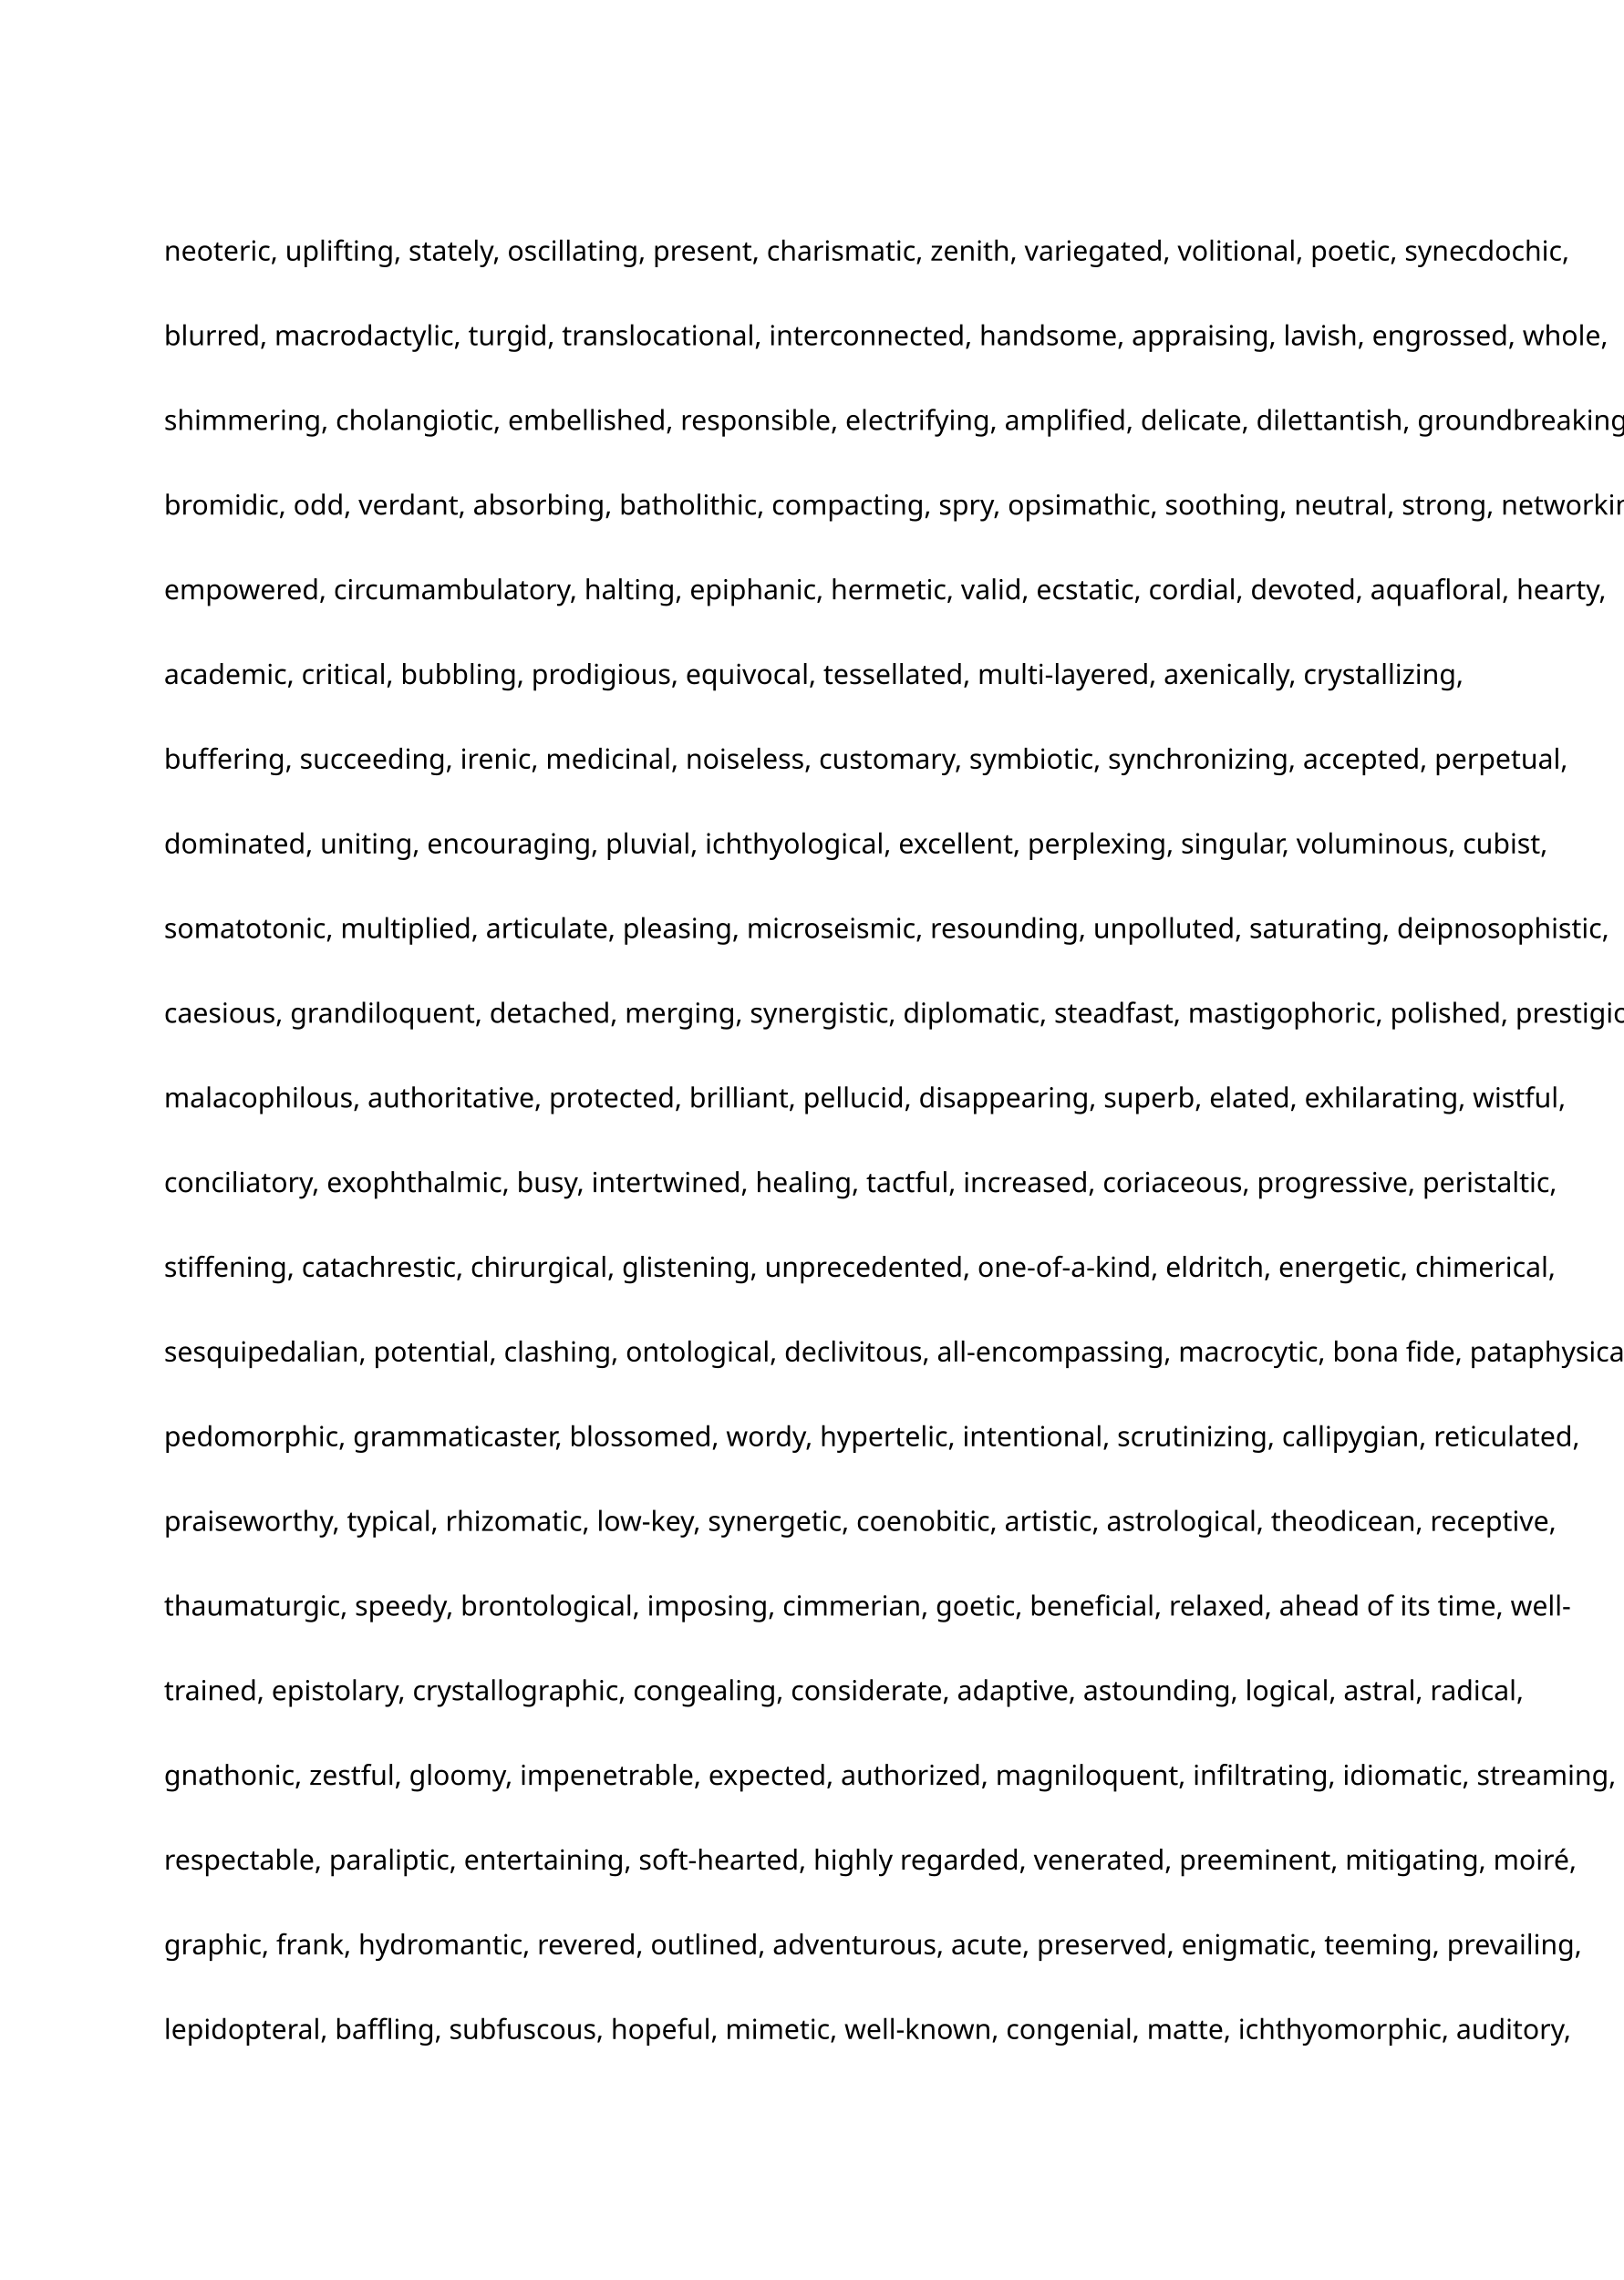
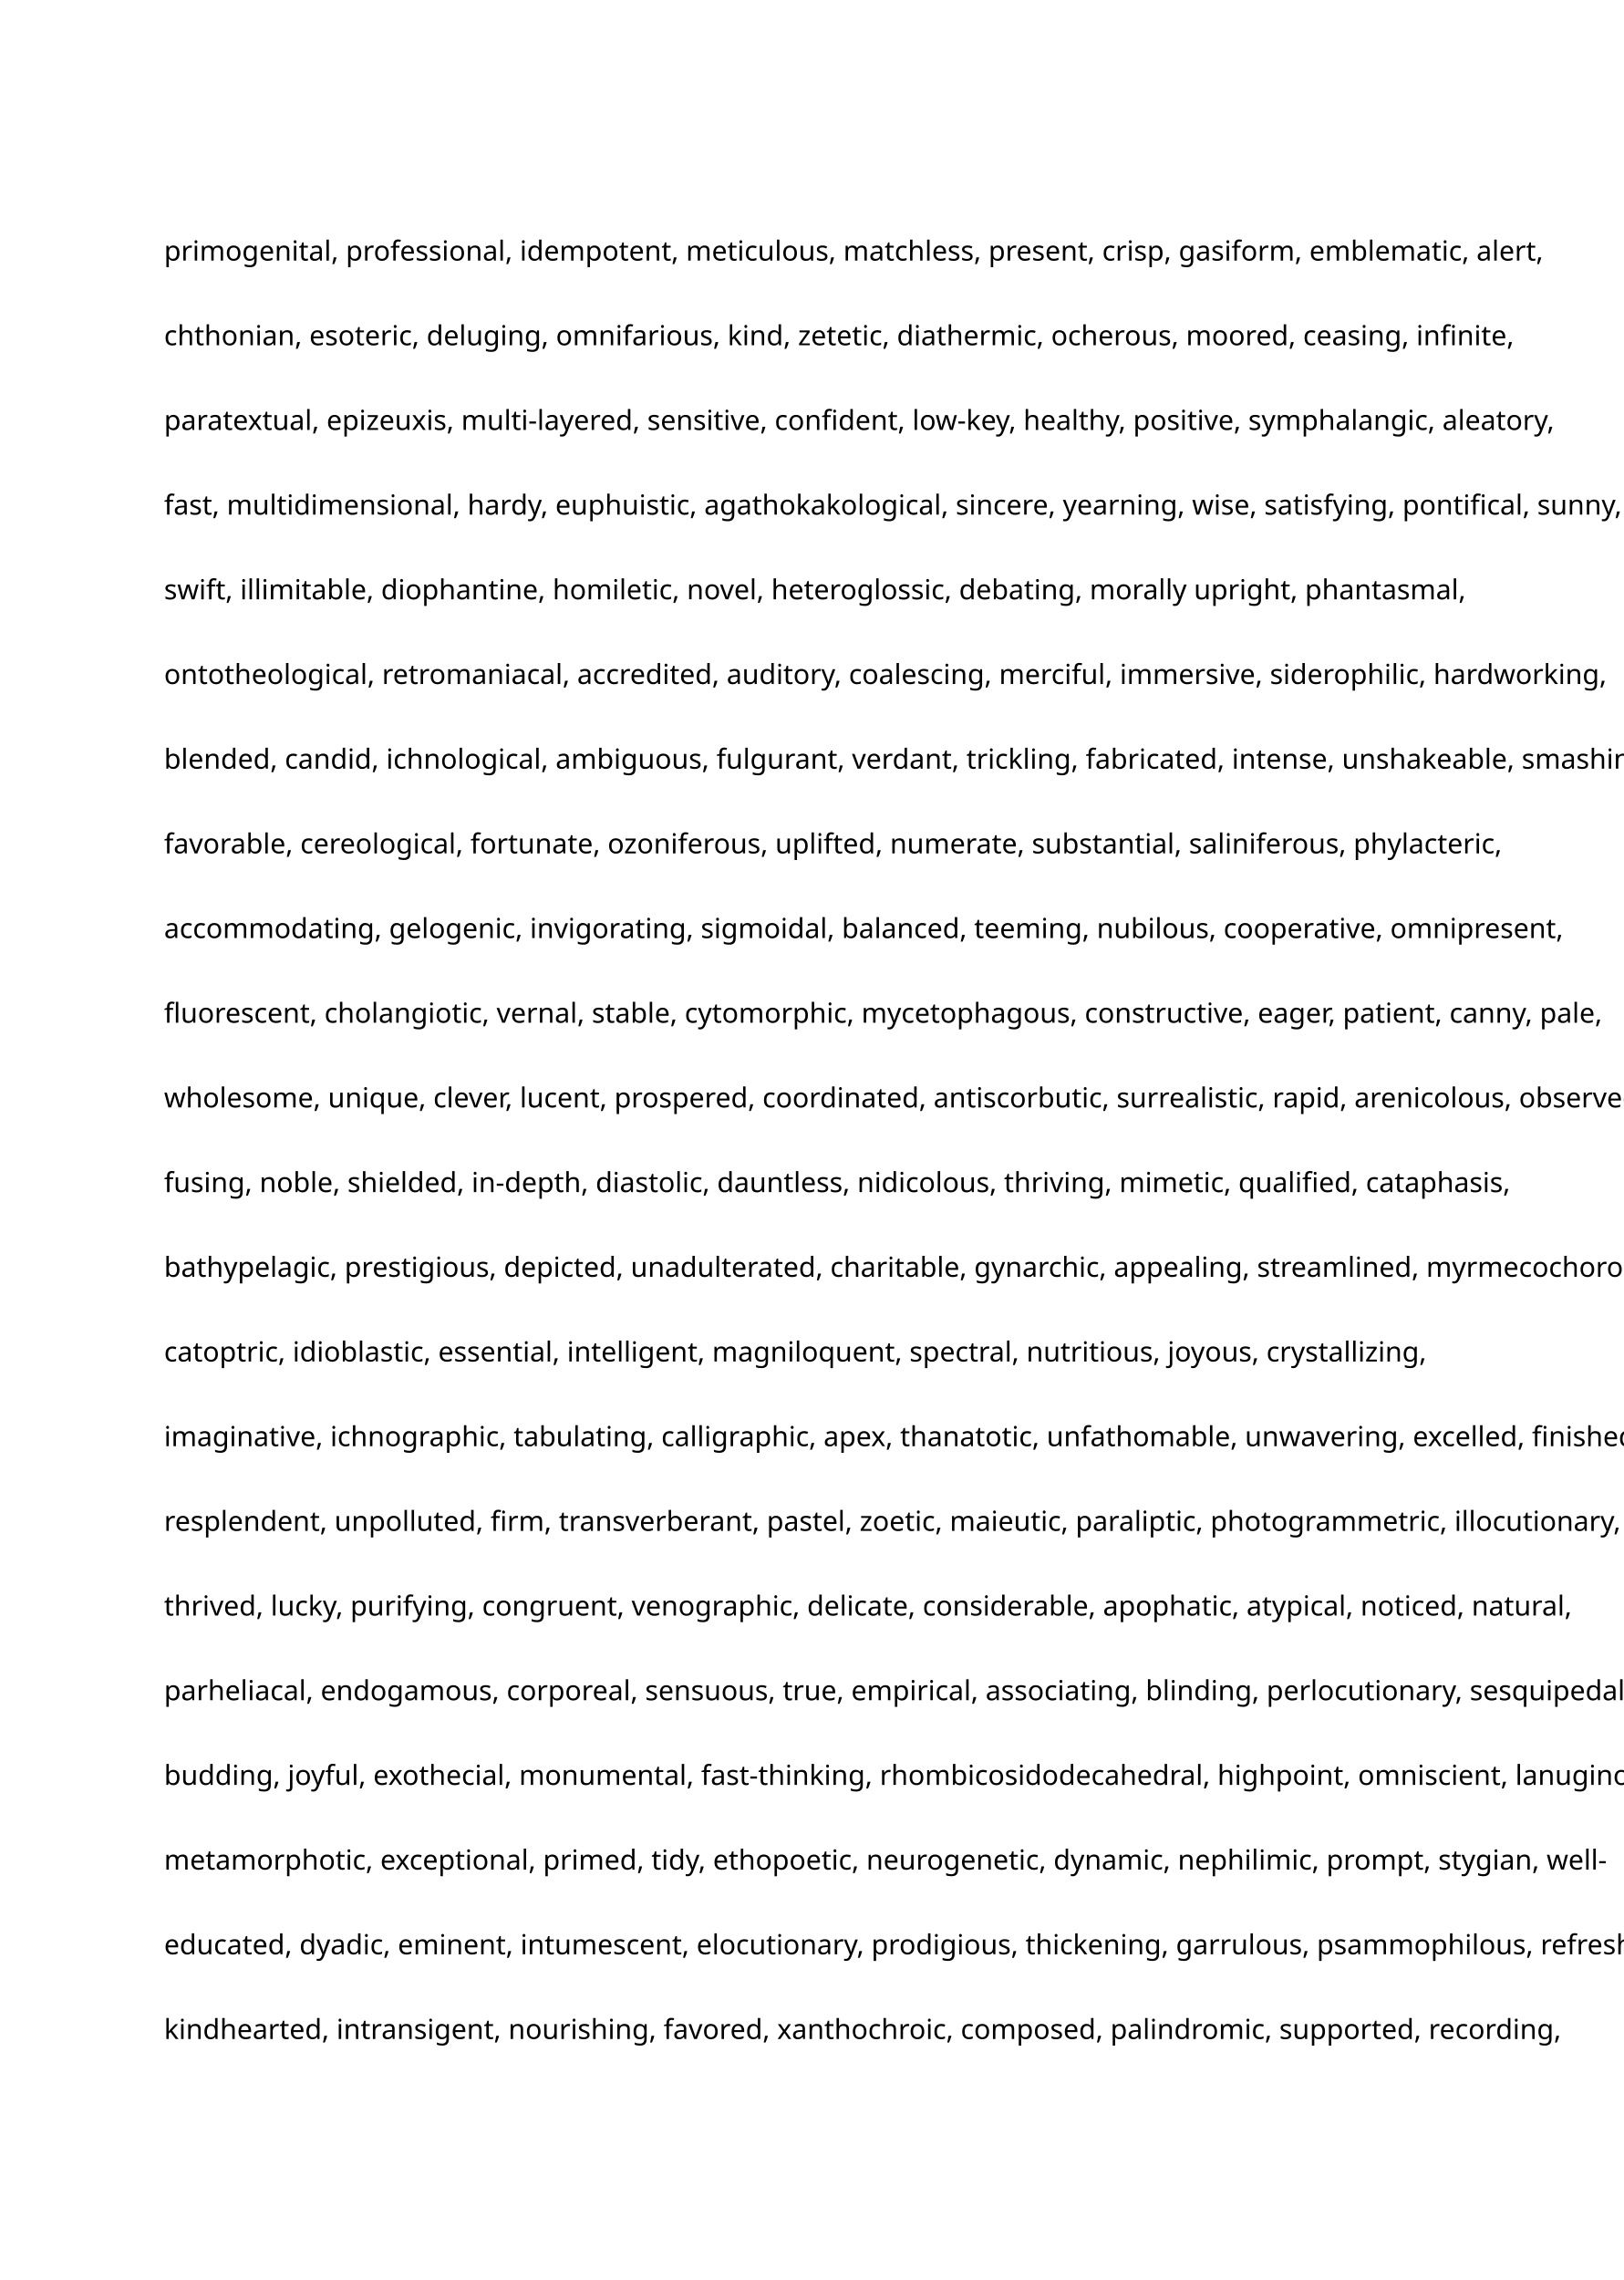
<svg xmlns="http://www.w3.org/2000/svg" baseProfile="tiny" height="525mm" version="1.2" width="374mm">
  <defs />
-   <text font-family="Academy Engraved LET" font-size="18.007pt" x="37.778mm" y="60.0mm">neoteric, uplifting, stately, oscillating, present, charismatic, zenith, variegated, volitional, poetic, synecdochic,</text>
-   <text font-family="Academy Engraved LET" font-size="18.007pt" x="37.778mm" y="79.5mm">blurred, macrodactylic, turgid, translocational, interconnected, handsome, appraising, lavish, engrossed, whole,</text>
-   <text font-family="Academy Engraved LET" font-size="18.007pt" x="37.778mm" y="99.0mm">shimmering, cholangiotic, embellished, responsible, electrifying, amplified, delicate, dilettantish, groundbreaking,</text>
-   <text font-family="Academy Engraved LET" font-size="18.007pt" x="37.778mm" y="118.5mm">bromidic, odd, verdant, absorbing, batholithic, compacting, spry, opsimathic, soothing, neutral, strong, networking,</text>
-   <text font-family="Academy Engraved LET" font-size="18.007pt" x="37.778mm" y="138.0mm">empowered, circumambulatory, halting, epiphanic, hermetic, valid, ecstatic, cordial, devoted, aquafloral, hearty,</text>
-   <text font-family="Academy Engraved LET" font-size="18.007pt" x="37.778mm" y="157.5mm">academic, critical, bubbling, prodigious, equivocal, tessellated, multi-layered, axenically, crystallizing,</text>
-   <text font-family="Academy Engraved LET" font-size="18.007pt" x="37.778mm" y="177.0mm">buffering, succeeding, irenic, medicinal, noiseless, customary, symbiotic, synchronizing, accepted, perpetual,</text>
-   <text font-family="Academy Engraved LET" font-size="18.007pt" x="37.778mm" y="196.5mm">dominated, uniting, encouraging, pluvial, ichthyological, excellent, perplexing, singular, voluminous, cubist,</text>
-   <text font-family="Academy Engraved LET" font-size="18.007pt" x="37.778mm" y="216.0mm">somatotonic, multiplied, articulate, pleasing, microseismic, resounding, unpolluted, saturating, deipnosophistic,</text>
-   <text font-family="Academy Engraved LET" font-size="18.007pt" x="37.778mm" y="235.5mm">caesious, grandiloquent, detached, merging, synergistic, diplomatic, steadfast, mastigophoric, polished, prestigious,</text>
-   <text font-family="Academy Engraved LET" font-size="18.007pt" x="37.778mm" y="255.0mm">malacophilous, authoritative, protected, brilliant, pellucid, disappearing, superb, elated, exhilarating, wistful,</text>
-   <text font-family="Academy Engraved LET" font-size="18.007pt" x="37.778mm" y="274.5mm">conciliatory, exophthalmic, busy, intertwined, healing, tactful, increased, coriaceous, progressive, peristaltic,</text>
-   <text font-family="Academy Engraved LET" font-size="18.007pt" x="37.778mm" y="294.0mm">stiffening, catachrestic, chirurgical, glistening, unprecedented, one-of-a-kind, eldritch, energetic, chimerical,</text>
-   <text font-family="Academy Engraved LET" font-size="18.007pt" x="37.778mm" y="313.5mm">sesquipedalian, potential, clashing, ontological, declivitous, all-encompassing, macrocytic, bona fide, pataphysical,</text>
-   <text font-family="Academy Engraved LET" font-size="18.007pt" x="37.778mm" y="333.0mm">pedomorphic, grammaticaster, blossomed, wordy, hypertelic, intentional, scrutinizing, callipygian, reticulated,</text>
-   <text font-family="Academy Engraved LET" font-size="18.007pt" x="37.778mm" y="352.5mm">praiseworthy, typical, rhizomatic, low-key, synergetic, coenobitic, artistic, astrological, theodicean, receptive,</text>
-   <text font-family="Academy Engraved LET" font-size="18.007pt" x="37.778mm" y="372.0mm">thaumaturgic, speedy, brontological, imposing, cimmerian, goetic, beneficial, relaxed, ahead of its time, well-</text>
-   <text font-family="Academy Engraved LET" font-size="18.007pt" x="37.778mm" y="391.5mm">trained, epistolary, crystallographic, congealing, considerate, adaptive, astounding, logical, astral, radical,</text>
-   <text font-family="Academy Engraved LET" font-size="18.007pt" x="37.778mm" y="411.0mm">gnathonic, zestful, gloomy, impenetrable, expected, authorized, magniloquent, infiltrating, idiomatic, streaming,</text>
-   <text font-family="Academy Engraved LET" font-size="18.007pt" x="37.778mm" y="430.5mm">respectable, paraliptic, entertaining, soft-hearted, highly regarded, venerated, preeminent, mitigating, moiré,</text>
-   <text font-family="Academy Engraved LET" font-size="18.007pt" x="37.778mm" y="450.0mm">graphic, frank, hydromantic, revered, outlined, adventurous, acute, preserved, enigmatic, teeming, prevailing,</text>
-   <text font-family="Academy Engraved LET" font-size="18.007pt" x="37.778mm" y="469.5mm">lepidopteral, baffling, subfuscous, hopeful, mimetic, well-known, congenial, matte, ichthyomorphic, auditory,</text>
+   <text font-family="Academy Engraved LET" font-size="18.007pt" x="37.778mm" y="60.0mm">primogenital, professional, idempotent, meticulous, matchless, present, crisp, gasiform, emblematic, alert,</text>
+   <text font-family="Academy Engraved LET" font-size="18.007pt" x="37.778mm" y="79.5mm">chthonian, esoteric, deluging, omnifarious, kind, zetetic, diathermic, ocherous, moored, ceasing, infinite,</text>
+   <text font-family="Academy Engraved LET" font-size="18.007pt" x="37.778mm" y="99.0mm">paratextual, epizeuxis, multi-layered, sensitive, confident, low-key, healthy, positive, symphalangic, aleatory,</text>
+   <text font-family="Academy Engraved LET" font-size="18.007pt" x="37.778mm" y="118.5mm">fast, multidimensional, hardy, euphuistic, agathokakological, sincere, yearning, wise, satisfying, pontifical, sunny,</text>
+   <text font-family="Academy Engraved LET" font-size="18.007pt" x="37.778mm" y="138.0mm">swift, illimitable, diophantine, homiletic, novel, heteroglossic, debating, morally upright, phantasmal,</text>
+   <text font-family="Academy Engraved LET" font-size="18.007pt" x="37.778mm" y="157.5mm">ontotheological, retromaniacal, accredited, auditory, coalescing, merciful, immersive, siderophilic, hardworking,</text>
+   <text font-family="Academy Engraved LET" font-size="18.007pt" x="37.778mm" y="177.0mm">blended, candid, ichnological, ambiguous, fulgurant, verdant, trickling, fabricated, intense, unshakeable, smashing,</text>
+   <text font-family="Academy Engraved LET" font-size="18.007pt" x="37.778mm" y="196.5mm">favorable, cereological, fortunate, ozoniferous, uplifted, numerate, substantial, saliniferous, phylacteric,</text>
+   <text font-family="Academy Engraved LET" font-size="18.007pt" x="37.778mm" y="216.0mm">accommodating, gelogenic, invigorating, sigmoidal, balanced, teeming, nubilous, cooperative, omnipresent,</text>
+   <text font-family="Academy Engraved LET" font-size="18.007pt" x="37.778mm" y="235.5mm">fluorescent, cholangiotic, vernal, stable, cytomorphic, mycetophagous, constructive, eager, patient, canny, pale,</text>
+   <text font-family="Academy Engraved LET" font-size="18.007pt" x="37.778mm" y="255.0mm">wholesome, unique, clever, lucent, prospered, coordinated, antiscorbutic, surrealistic, rapid, arenicolous, observed,</text>
+   <text font-family="Academy Engraved LET" font-size="18.007pt" x="37.778mm" y="274.5mm">fusing, noble, shielded, in-depth, diastolic, dauntless, nidicolous, thriving, mimetic, qualified, cataphasis,</text>
+   <text font-family="Academy Engraved LET" font-size="18.007pt" x="37.778mm" y="294.0mm">bathypelagic, prestigious, depicted, unadulterated, charitable, gynarchic, appealing, streamlined, myrmecochorous,</text>
+   <text font-family="Academy Engraved LET" font-size="18.007pt" x="37.778mm" y="313.5mm">catoptric, idioblastic, essential, intelligent, magniloquent, spectral, nutritious, joyous, crystallizing,</text>
+   <text font-family="Academy Engraved LET" font-size="18.007pt" x="37.778mm" y="333.0mm">imaginative, ichnographic, tabulating, calligraphic, apex, thanatotic, unfathomable, unwavering, excelled, finished,</text>
+   <text font-family="Academy Engraved LET" font-size="18.007pt" x="37.778mm" y="352.5mm">resplendent, unpolluted, firm, transverberant, pastel, zoetic, maieutic, paraliptic, photogrammetric, illocutionary,</text>
+   <text font-family="Academy Engraved LET" font-size="18.007pt" x="37.778mm" y="372.0mm">thrived, lucky, purifying, congruent, venographic, delicate, considerable, apophatic, atypical, noticed, natural,</text>
+   <text font-family="Academy Engraved LET" font-size="18.007pt" x="37.778mm" y="391.5mm">parheliacal, endogamous, corporeal, sensuous, true, empirical, associating, blinding, perlocutionary, sesquipedalian,</text>
+   <text font-family="Academy Engraved LET" font-size="18.007pt" x="37.778mm" y="411.0mm">budding, joyful, exothecial, monumental, fast-thinking, rhombicosidodecahedral, highpoint, omniscient, lanuginous,</text>
+   <text font-family="Academy Engraved LET" font-size="18.007pt" x="37.778mm" y="430.5mm">metamorphotic, exceptional, primed, tidy, ethopoetic, neurogenetic, dynamic, nephilimic, prompt, stygian, well-</text>
+   <text font-family="Academy Engraved LET" font-size="18.007pt" x="37.778mm" y="450.0mm">educated, dyadic, eminent, intumescent, elocutionary, prodigious, thickening, garrulous, psammophilous, refreshing,</text>
+   <text font-family="Academy Engraved LET" font-size="18.007pt" x="37.778mm" y="469.5mm">kindhearted, intransigent, nourishing, favored, xanthochroic, composed, palindromic, supported, recording,</text>
</svg>
